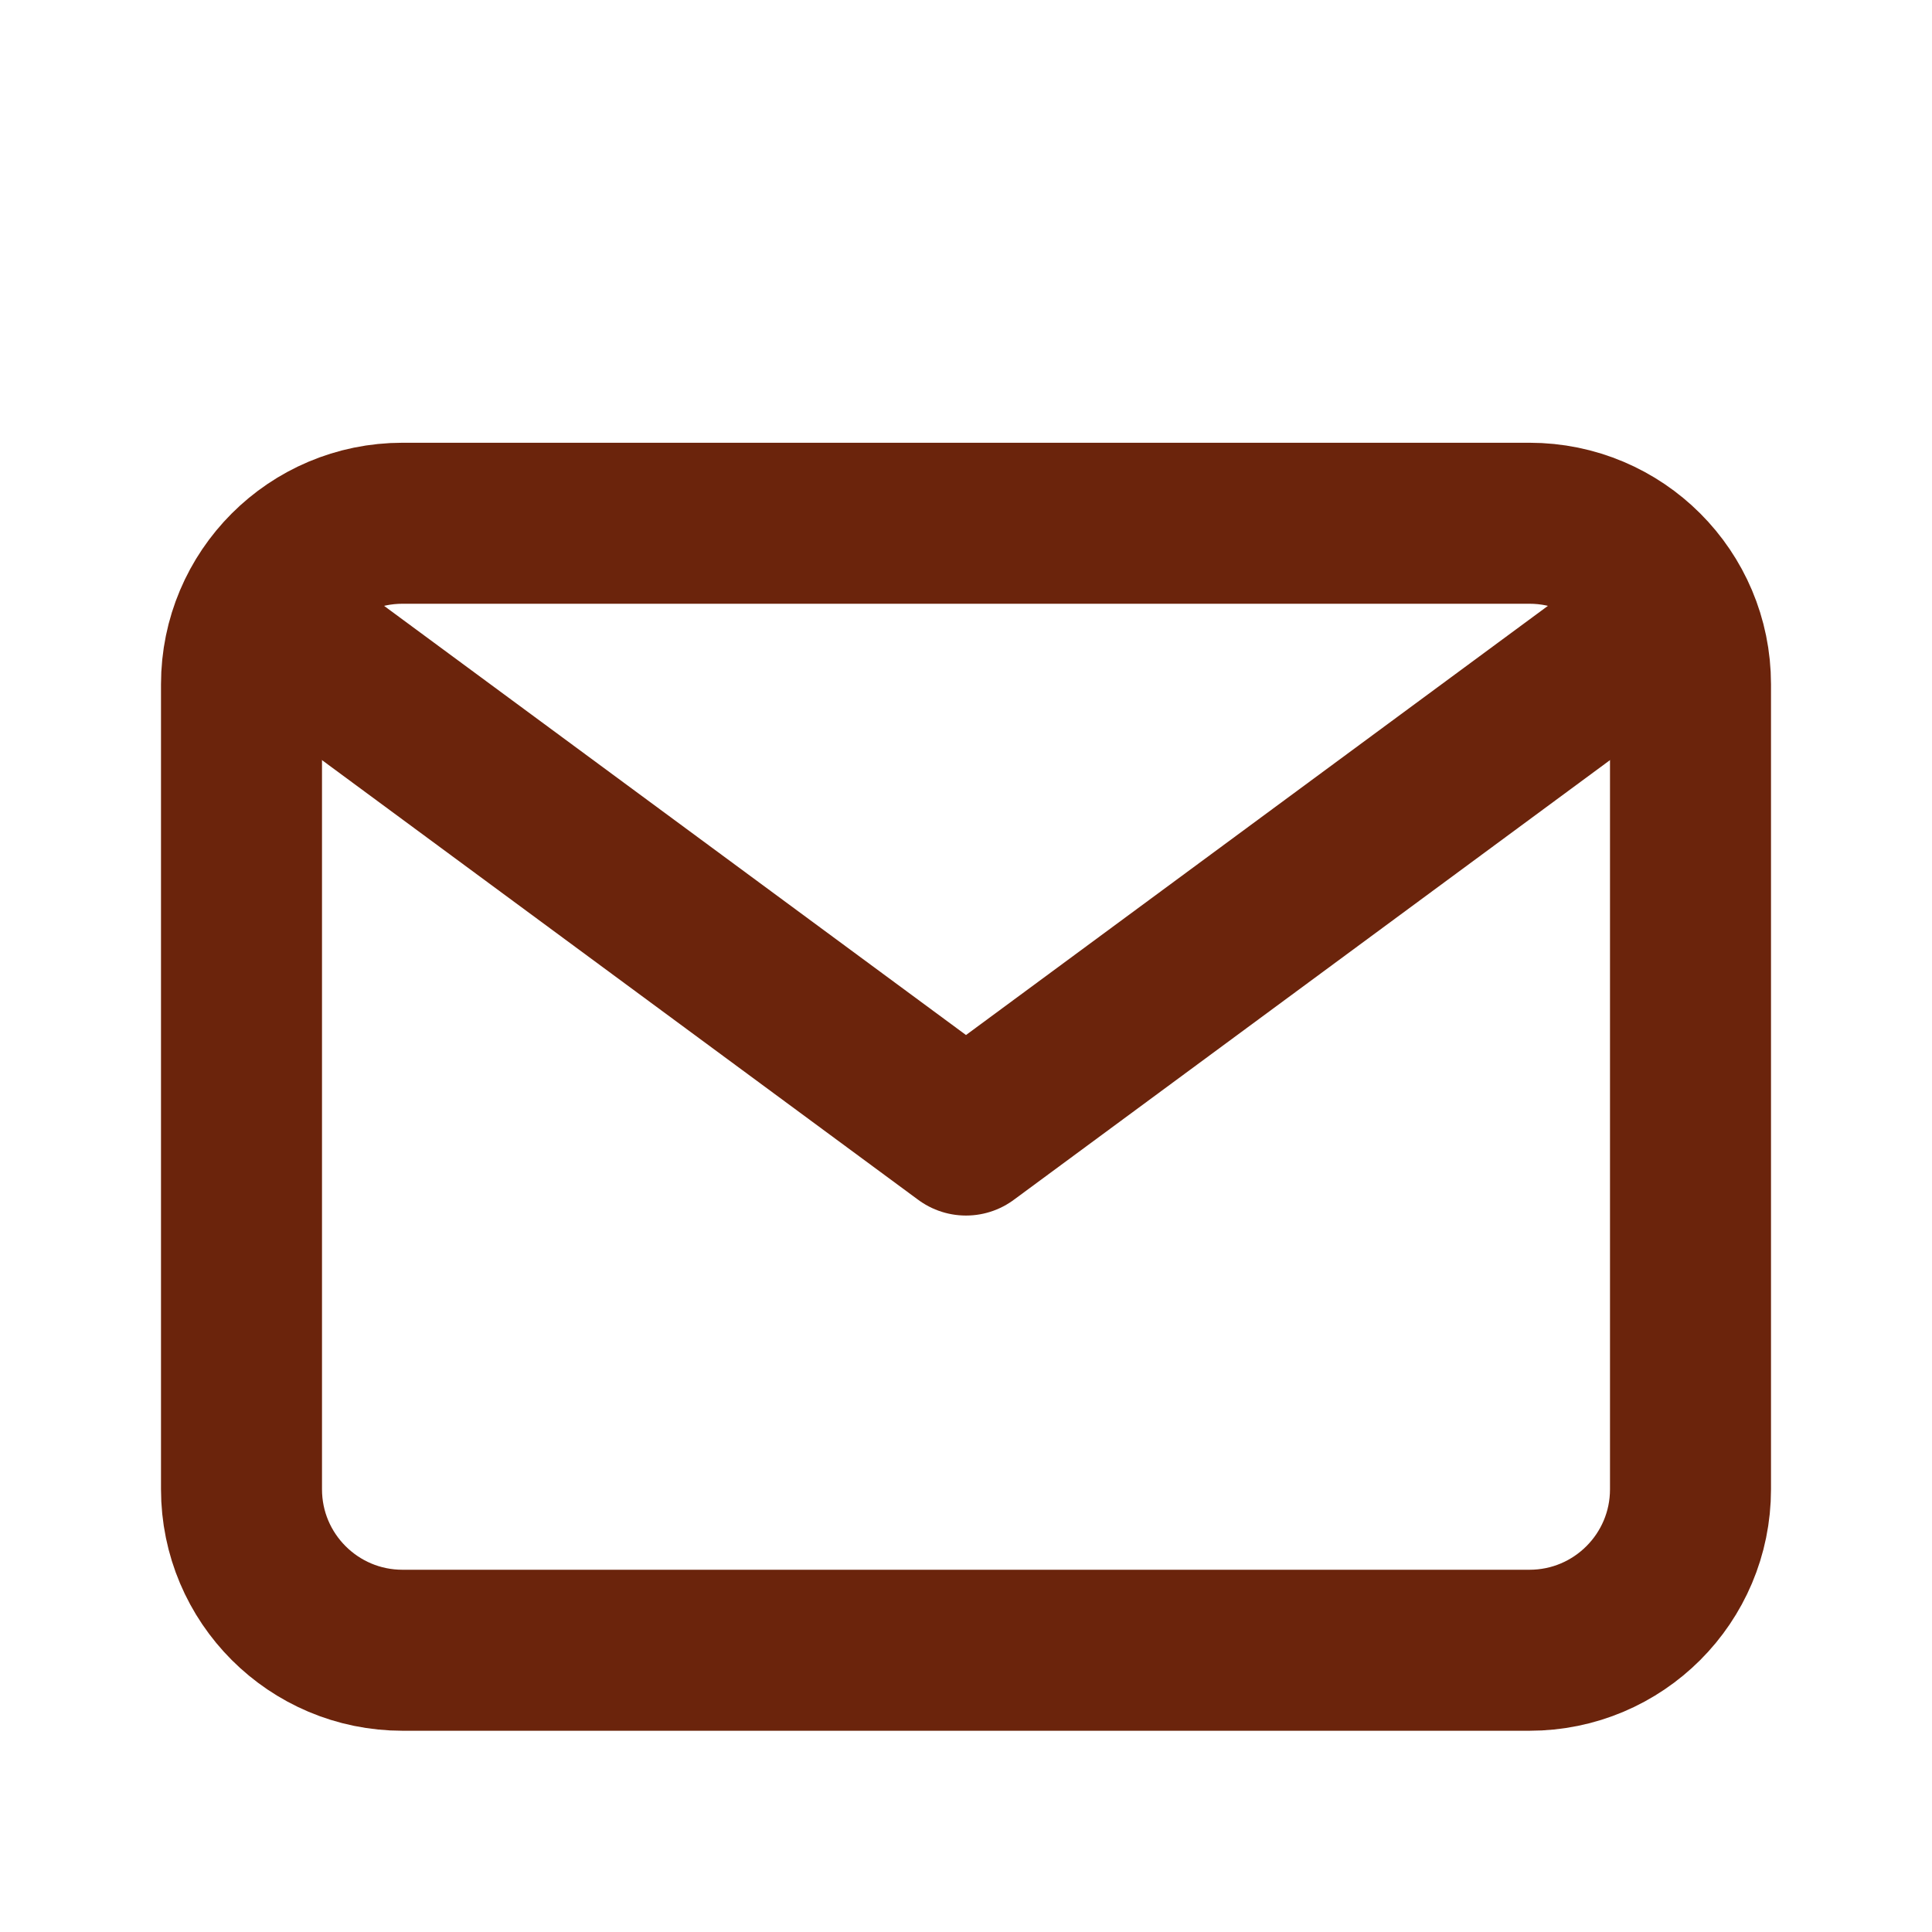
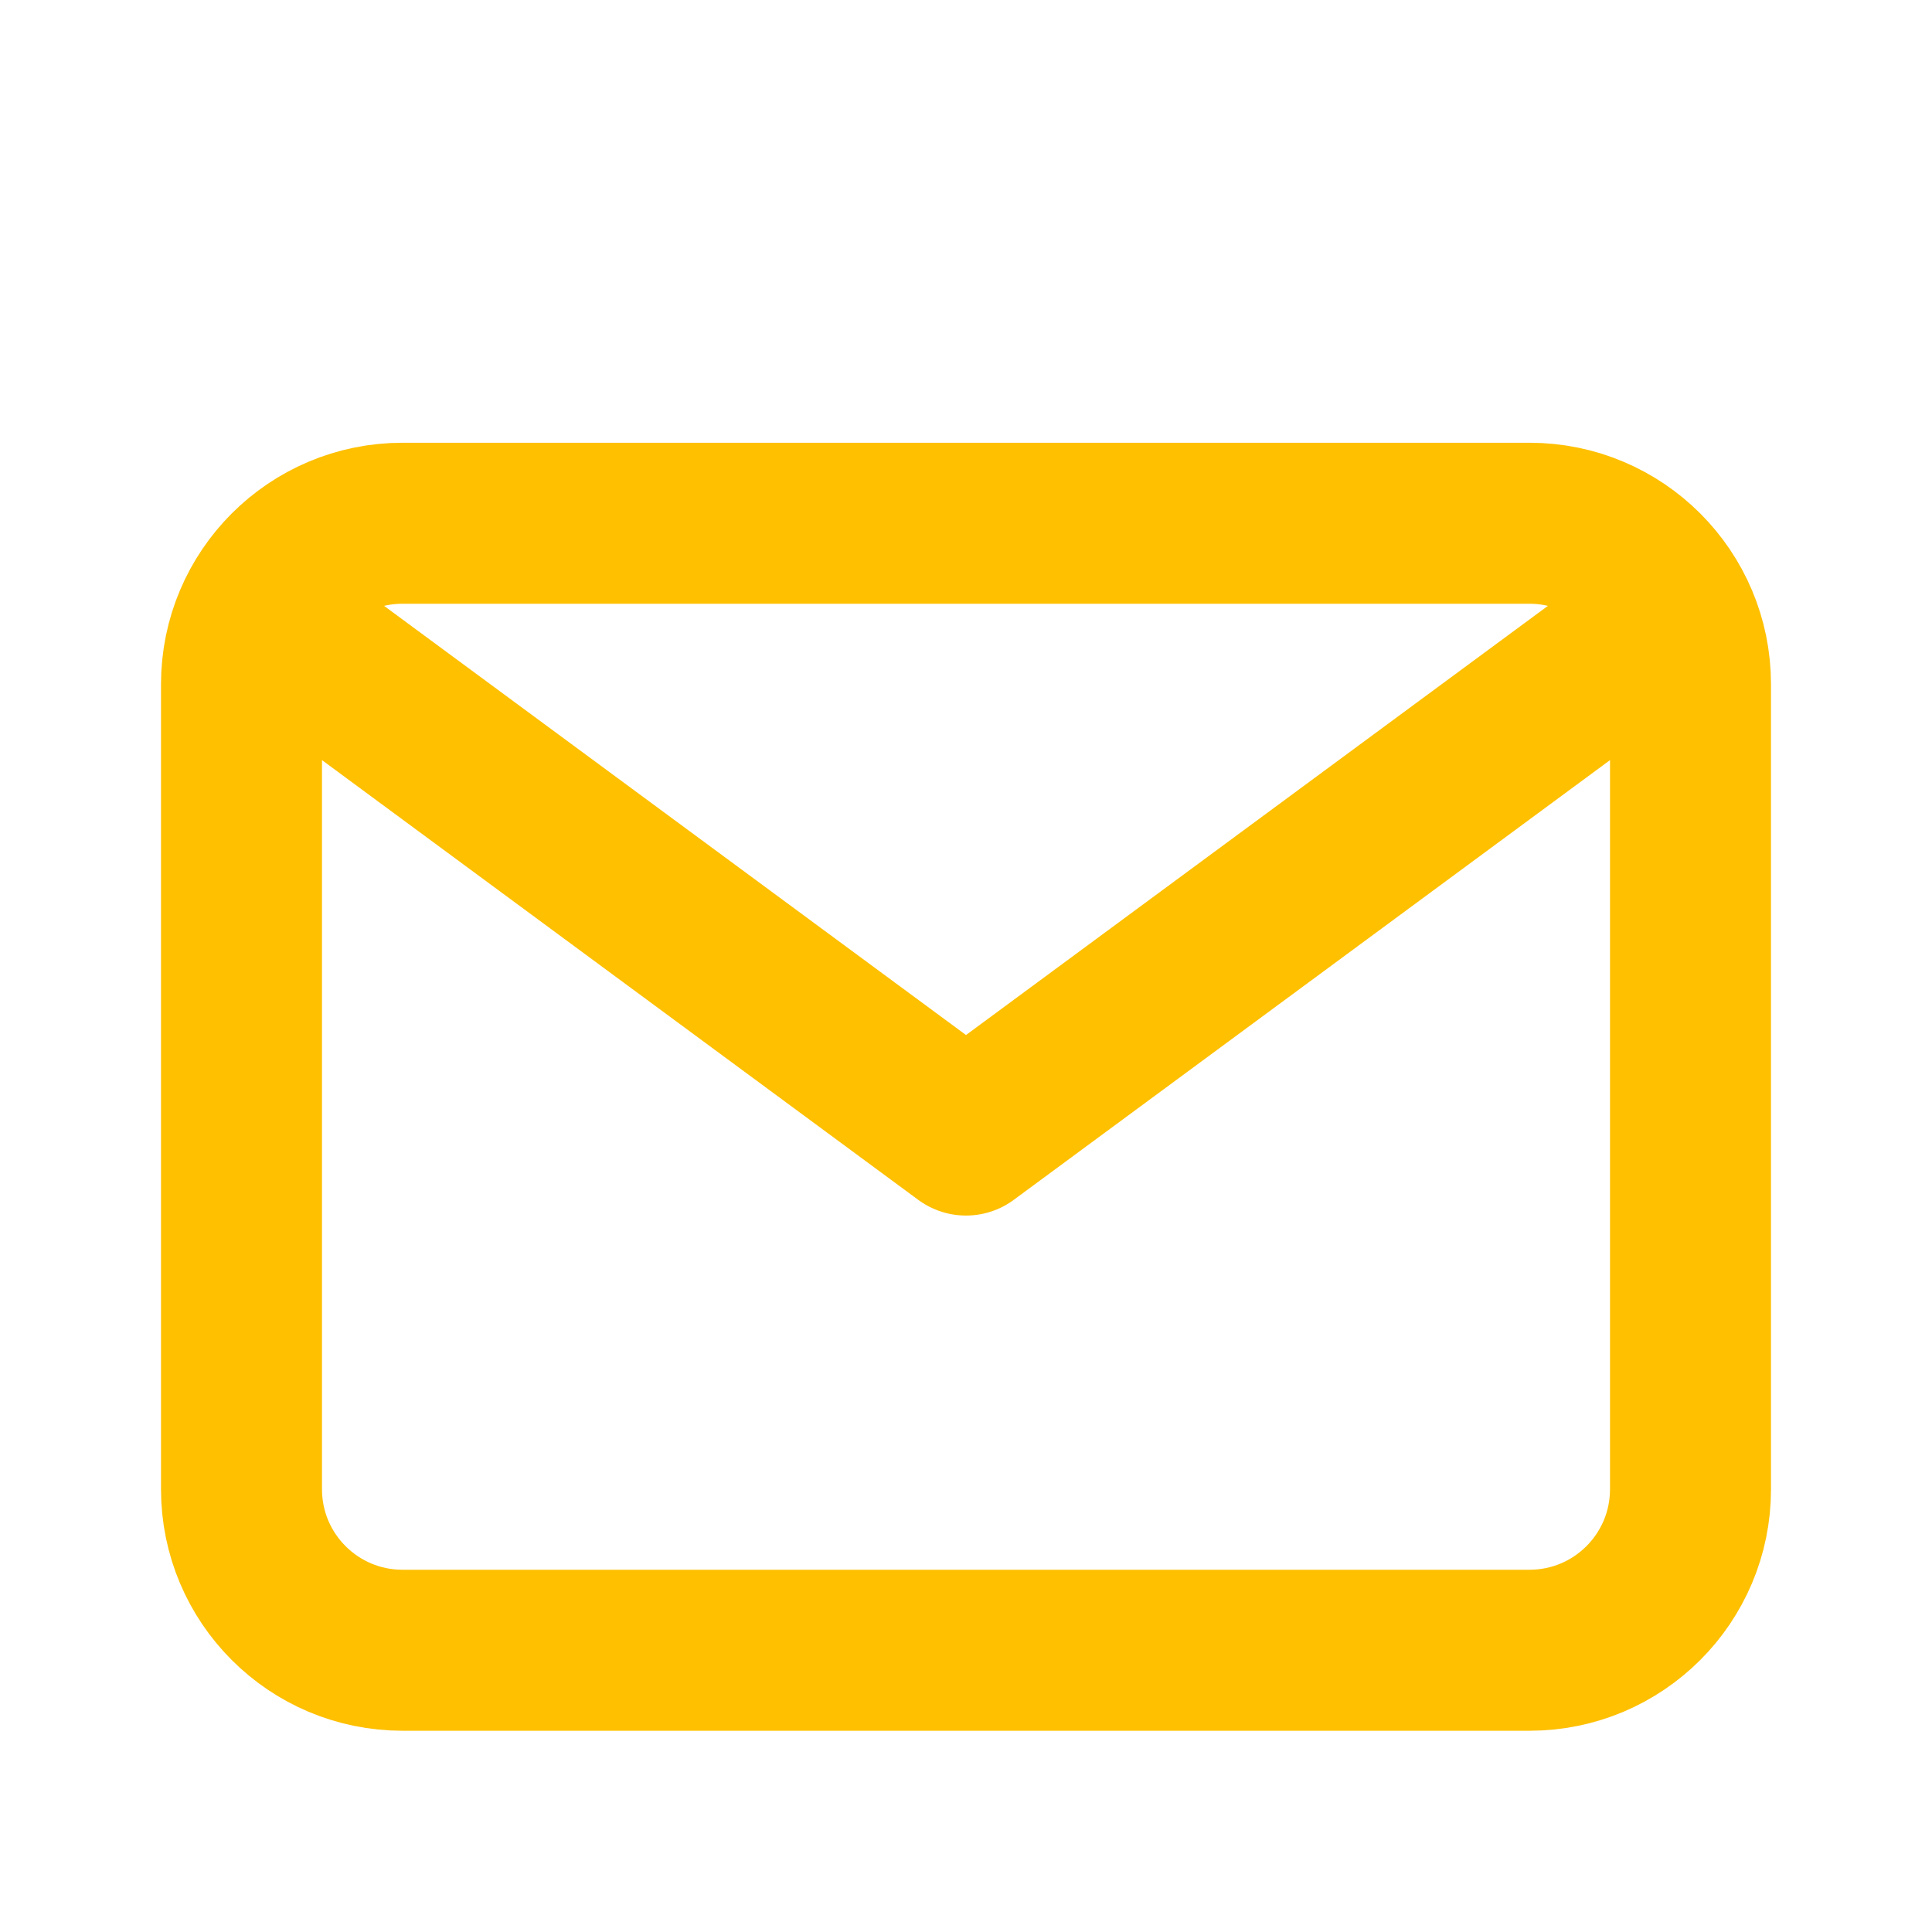
<svg xmlns="http://www.w3.org/2000/svg" width="800px" height="800px" viewBox="0 0 24 24">
  <g id="Complete">
    <g id="mail">
      <g>
-         <polyline fill="none" points="4 8.2 12 14.1 20 8.2" stroke="#6B240C" stroke-linecap="round" stroke-linejoin="round" stroke-width="2" />
-         <rect fill="none" height="14" rx="2" ry="2" stroke="#6B240C" stroke-linecap="round" stroke-linejoin="round" stroke-width="2" width="18" x="3" y="6.5" />
+         <polyline fill="none" points="4 8.2 12 14.1 20 8.2" stroke="#ffc000" stroke-linecap="round" stroke-linejoin="round" stroke-width="2" />
+         <rect fill="none" height="14" rx="2" ry="2" stroke="#ffc000" stroke-linecap="round" stroke-linejoin="round" stroke-width="2" width="18" x="3" y="6.5" />
      </g>
    </g>
  </g>
</svg>
